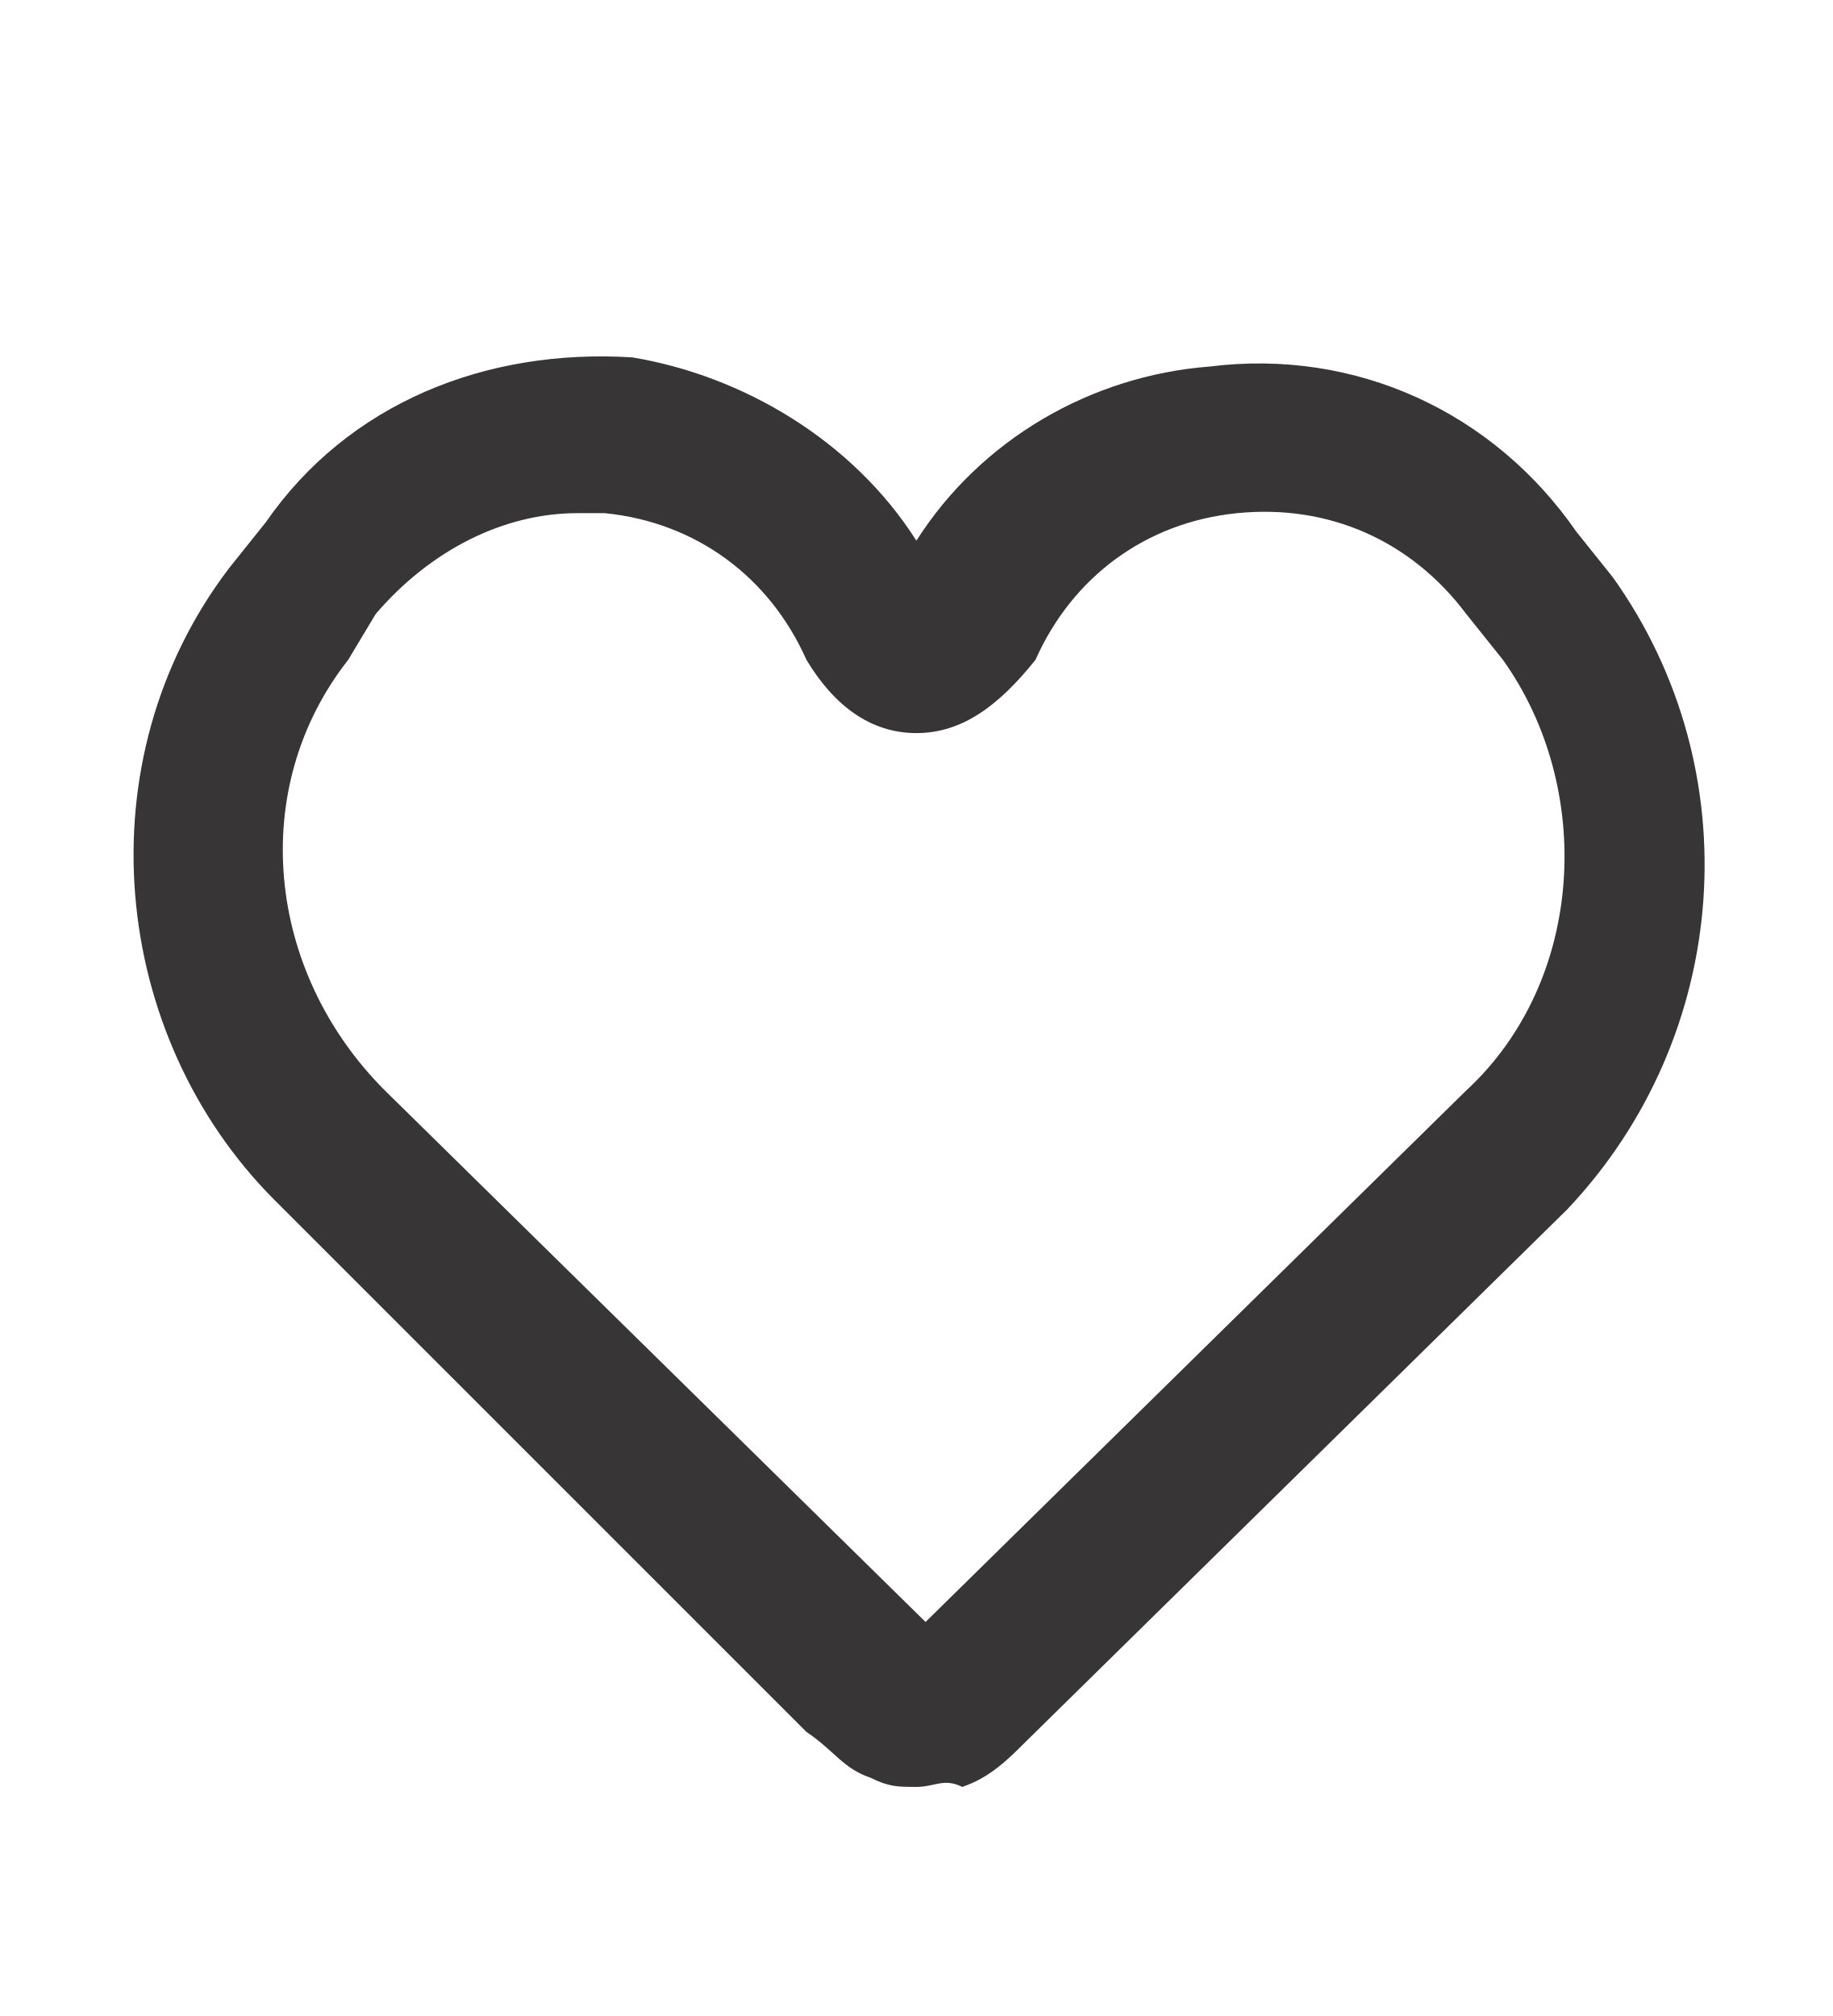
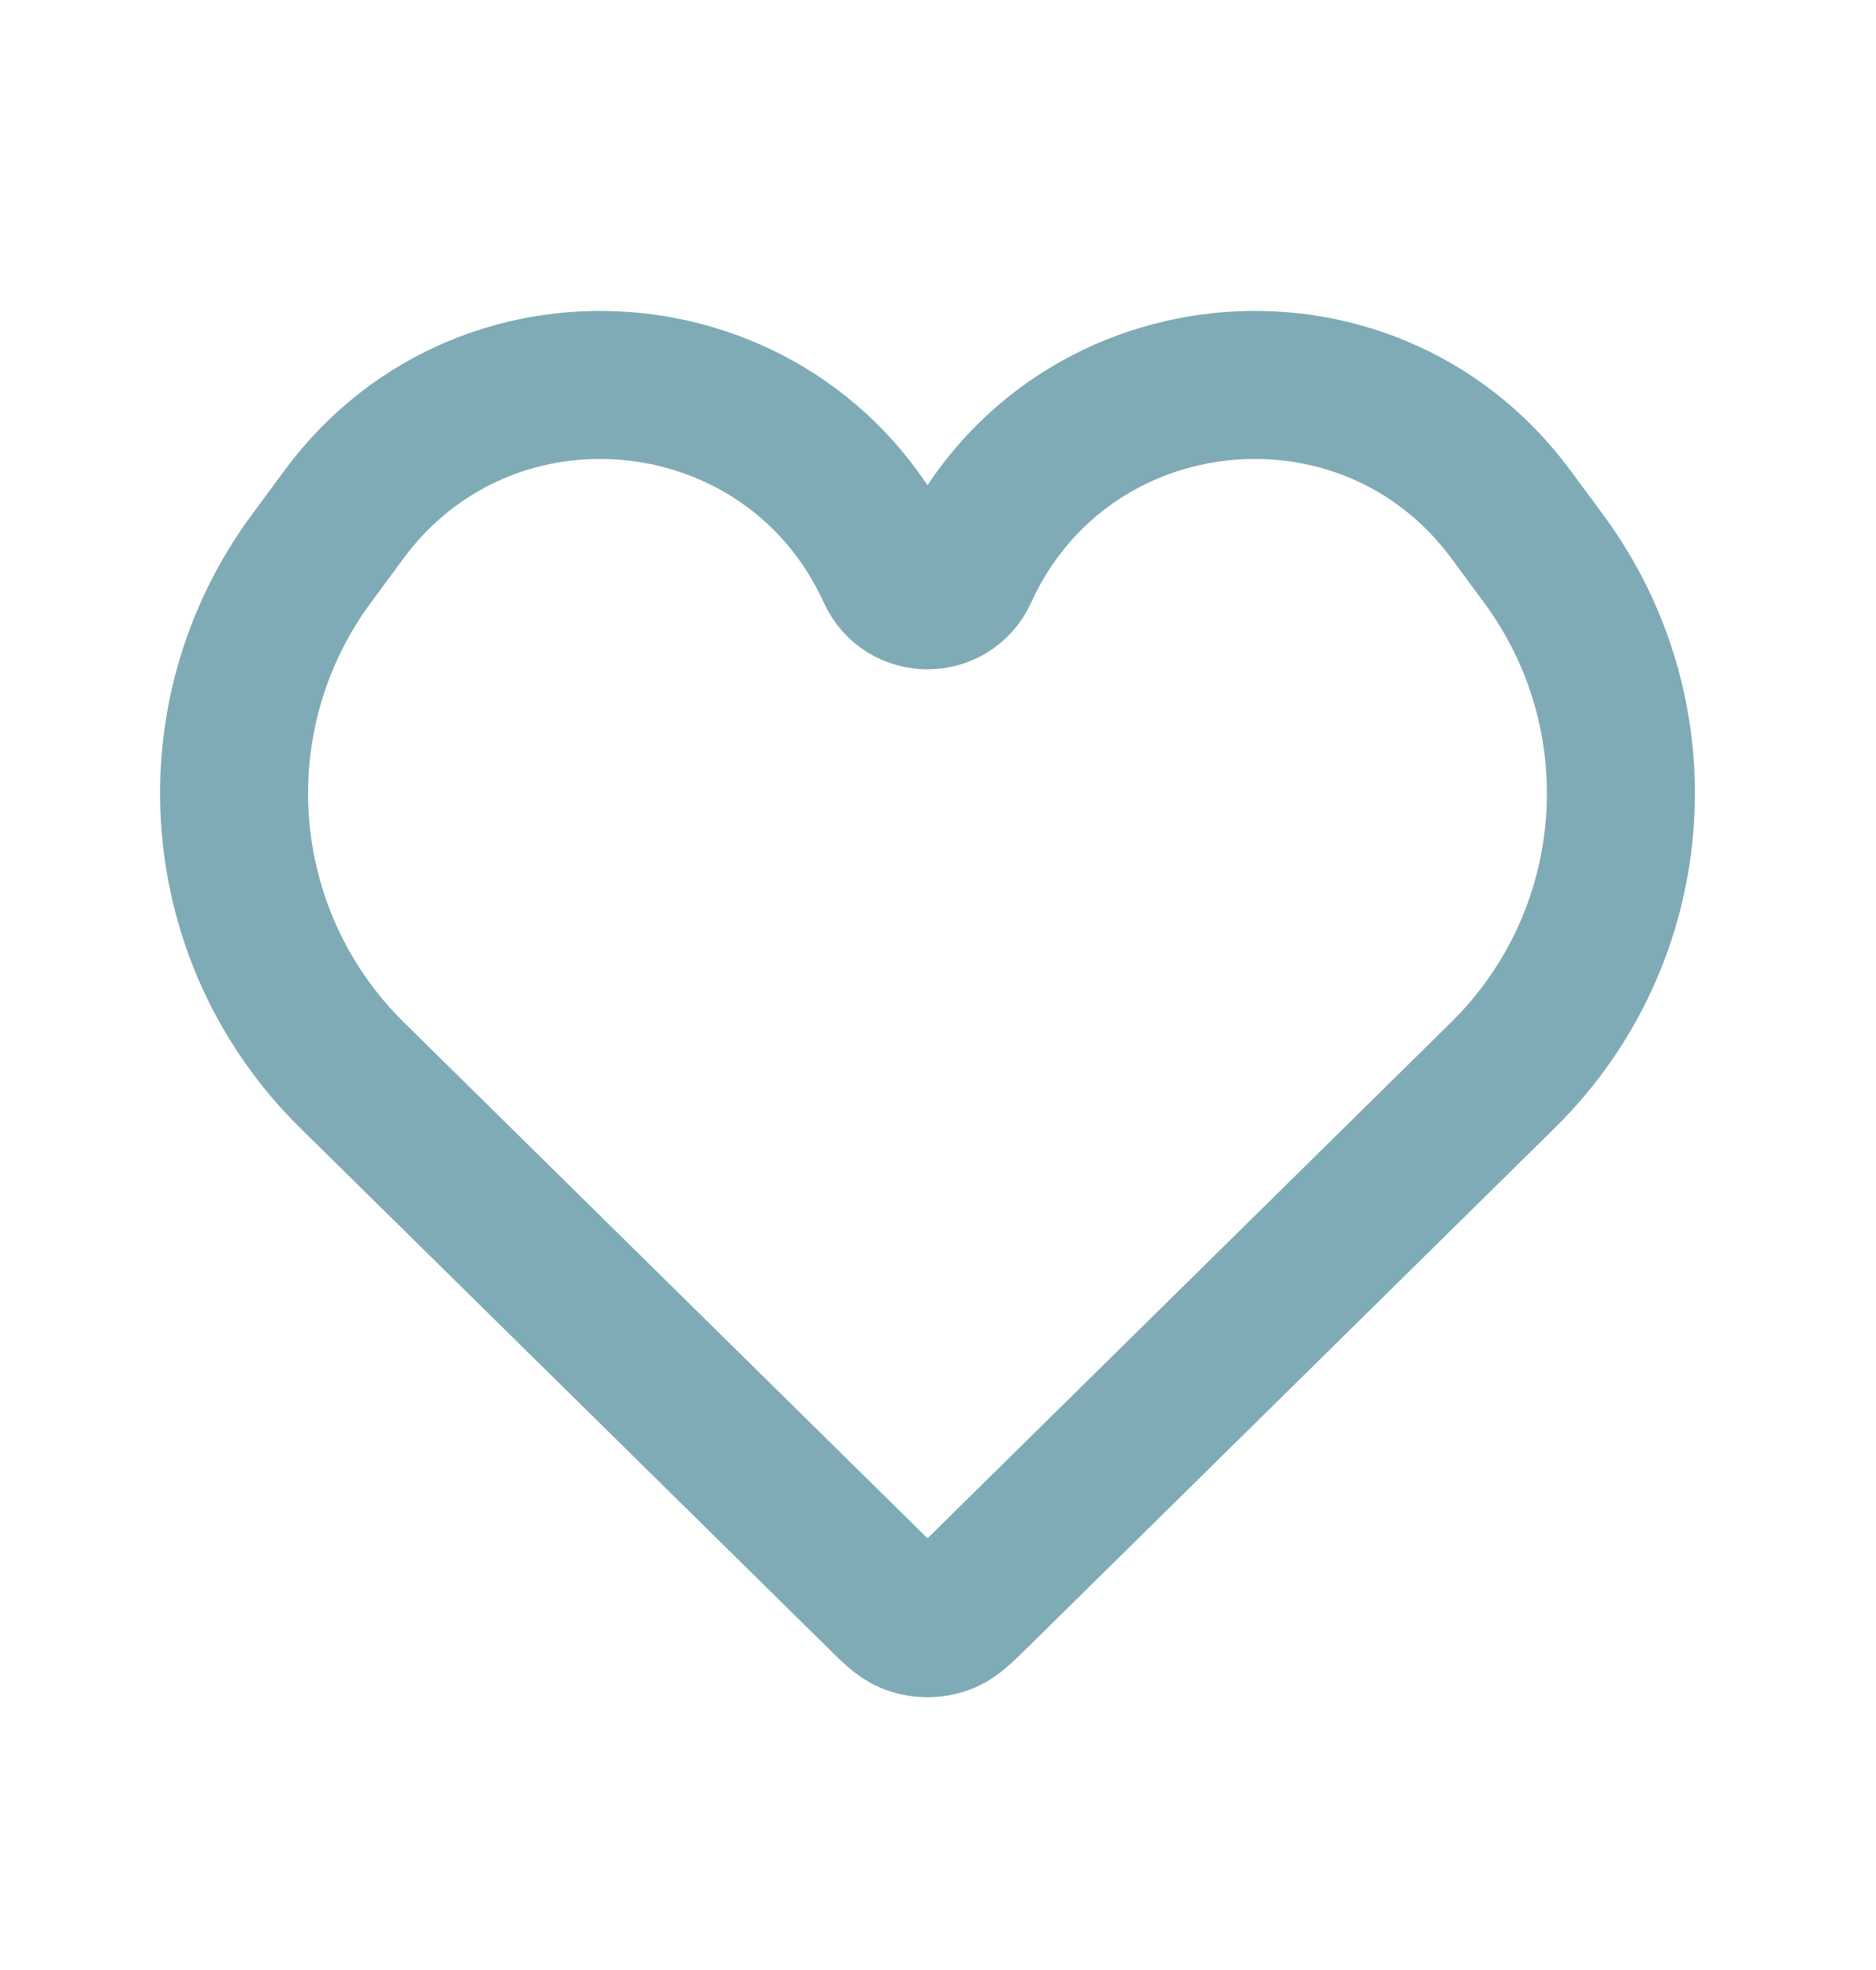
- <svg xmlns="http://www.w3.org/2000/svg" version="1.1" id="Warstwa_1" x="0px" y="0px" viewBox="0 0 20 22" style="enable-background:new 0 0 20 22;" xml:space="preserve">
-   <style type="text/css">
- 	.st0{fill:#373535;}
- </style>
-   <g>
-     <path class="st0" d="M10,19.5c-0.2,0-0.3,0-0.5-0.1c-0.3-0.1-0.4-0.3-0.7-0.5L3,13.1c-1.8-1.8-2.1-4.8-0.5-6.9l0.4-0.5   c0.9-1.3,2.4-1.9,4-1.8C8.1,4.1,9.3,4.8,10,5.9c0.7-1.1,1.9-1.8,3.2-1.9c1.6-0.2,3.1,0.5,4,1.8l0.4,0.5c1.5,2.1,1.3,5-0.5,6.9   l-5.9,5.8c-0.2,0.2-0.4,0.4-0.7,0.5C10.3,19.4,10.2,19.5,10,19.5z M6.3,5.6C5.5,5.6,4.7,6,4.1,6.7L3.8,7.2   c-1.1,1.4-0.9,3.4,0.4,4.7l5.9,5.8l5.9-5.8c1.3-1.2,1.4-3.3,0.4-4.7l-0.4-0.5c-0.6-0.8-1.5-1.2-2.5-1.1c-1,0.1-1.8,0.7-2.2,1.6   C10.9,7.7,10.5,8,10,8C9.5,8,9.1,7.7,8.8,7.2C8.4,6.3,7.6,5.7,6.6,5.6C6.5,5.6,6.4,5.6,6.3,5.6z" />
-   </g>
+ <svg xmlns="http://www.w3.org/2000/svg" width="20" height="21" viewBox="0 0 20 21" fill="none">
+   <path d="M3.752 11.46L9.37 16.995C9.526 17.149 9.604 17.226 9.69 17.263C9.817 17.317 9.96 17.317 10.086 17.263C10.172 17.226 10.25 17.149 10.407 16.995L16.024 11.46C17.519 9.987 17.703 7.639 16.454 5.952L16.108 5.483C14.565 3.397 11.35 3.736 10.275 6.097C10.124 6.429 9.652 6.429 9.501 6.097C8.426 3.736 5.211 3.397 3.668 5.483L3.322 5.952C2.074 7.639 2.257 9.987 3.752 11.46Z" stroke="#7FABB7" stroke-width="1.578" />
</svg>
